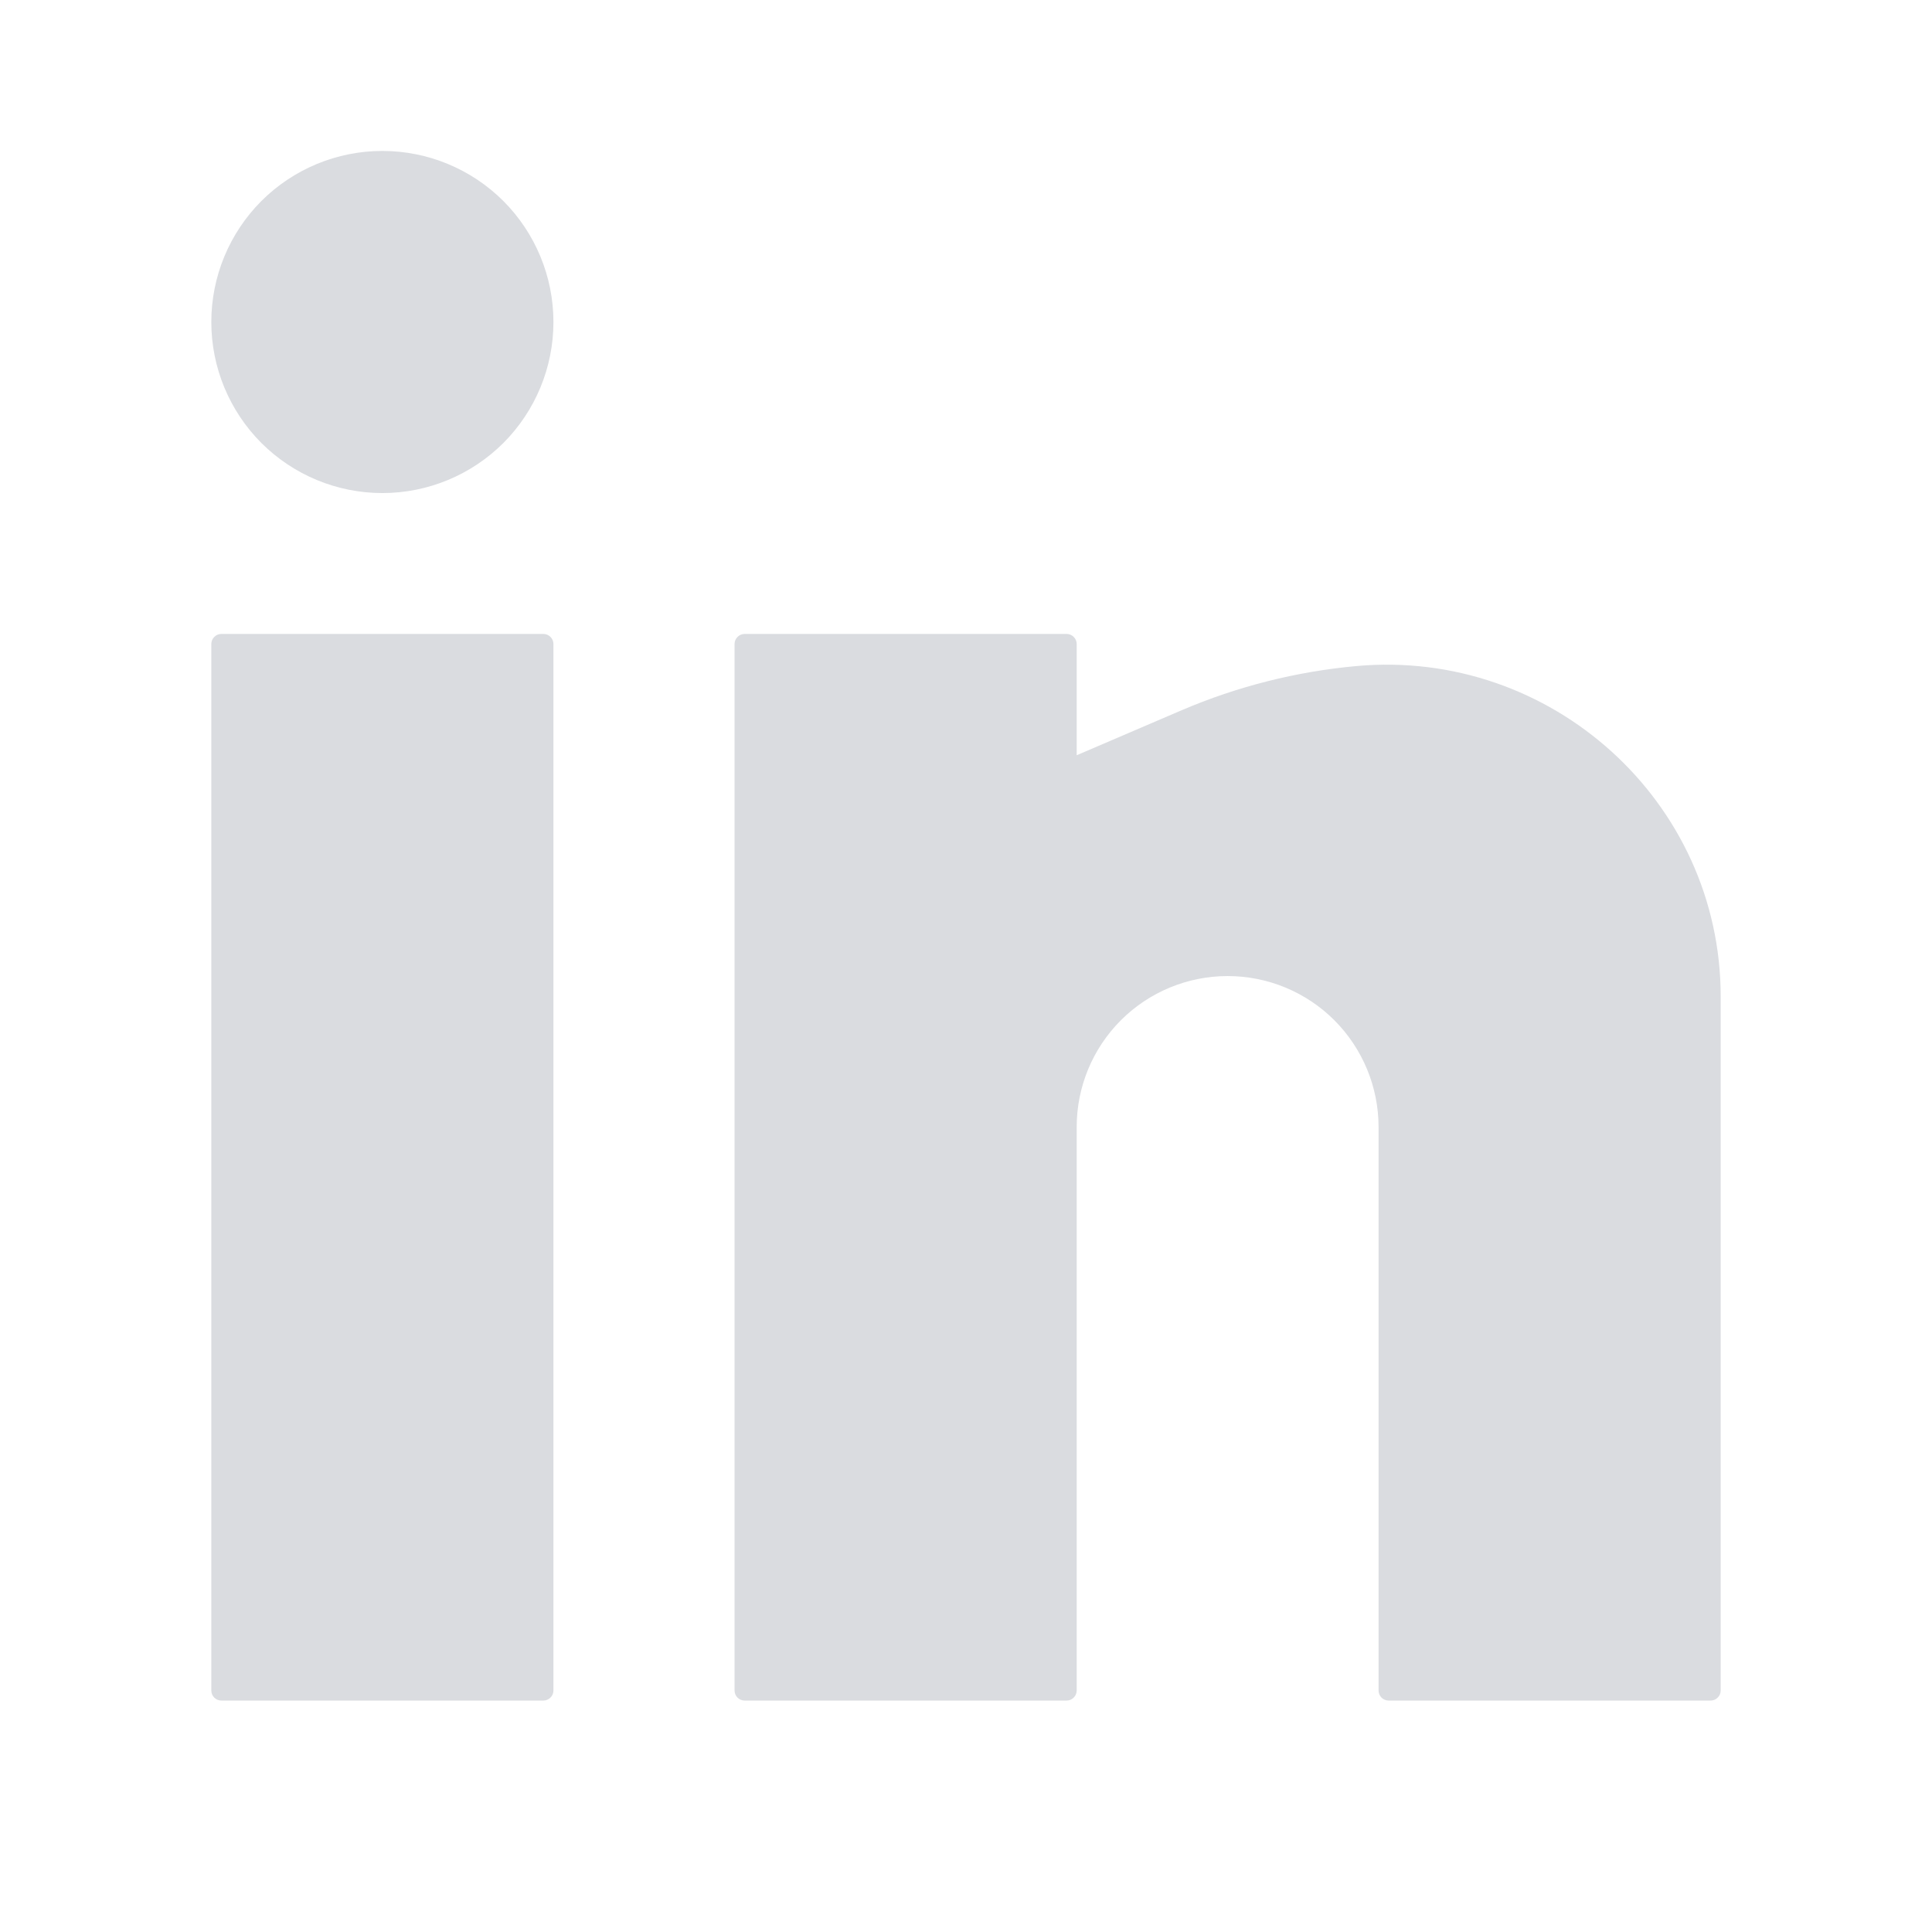
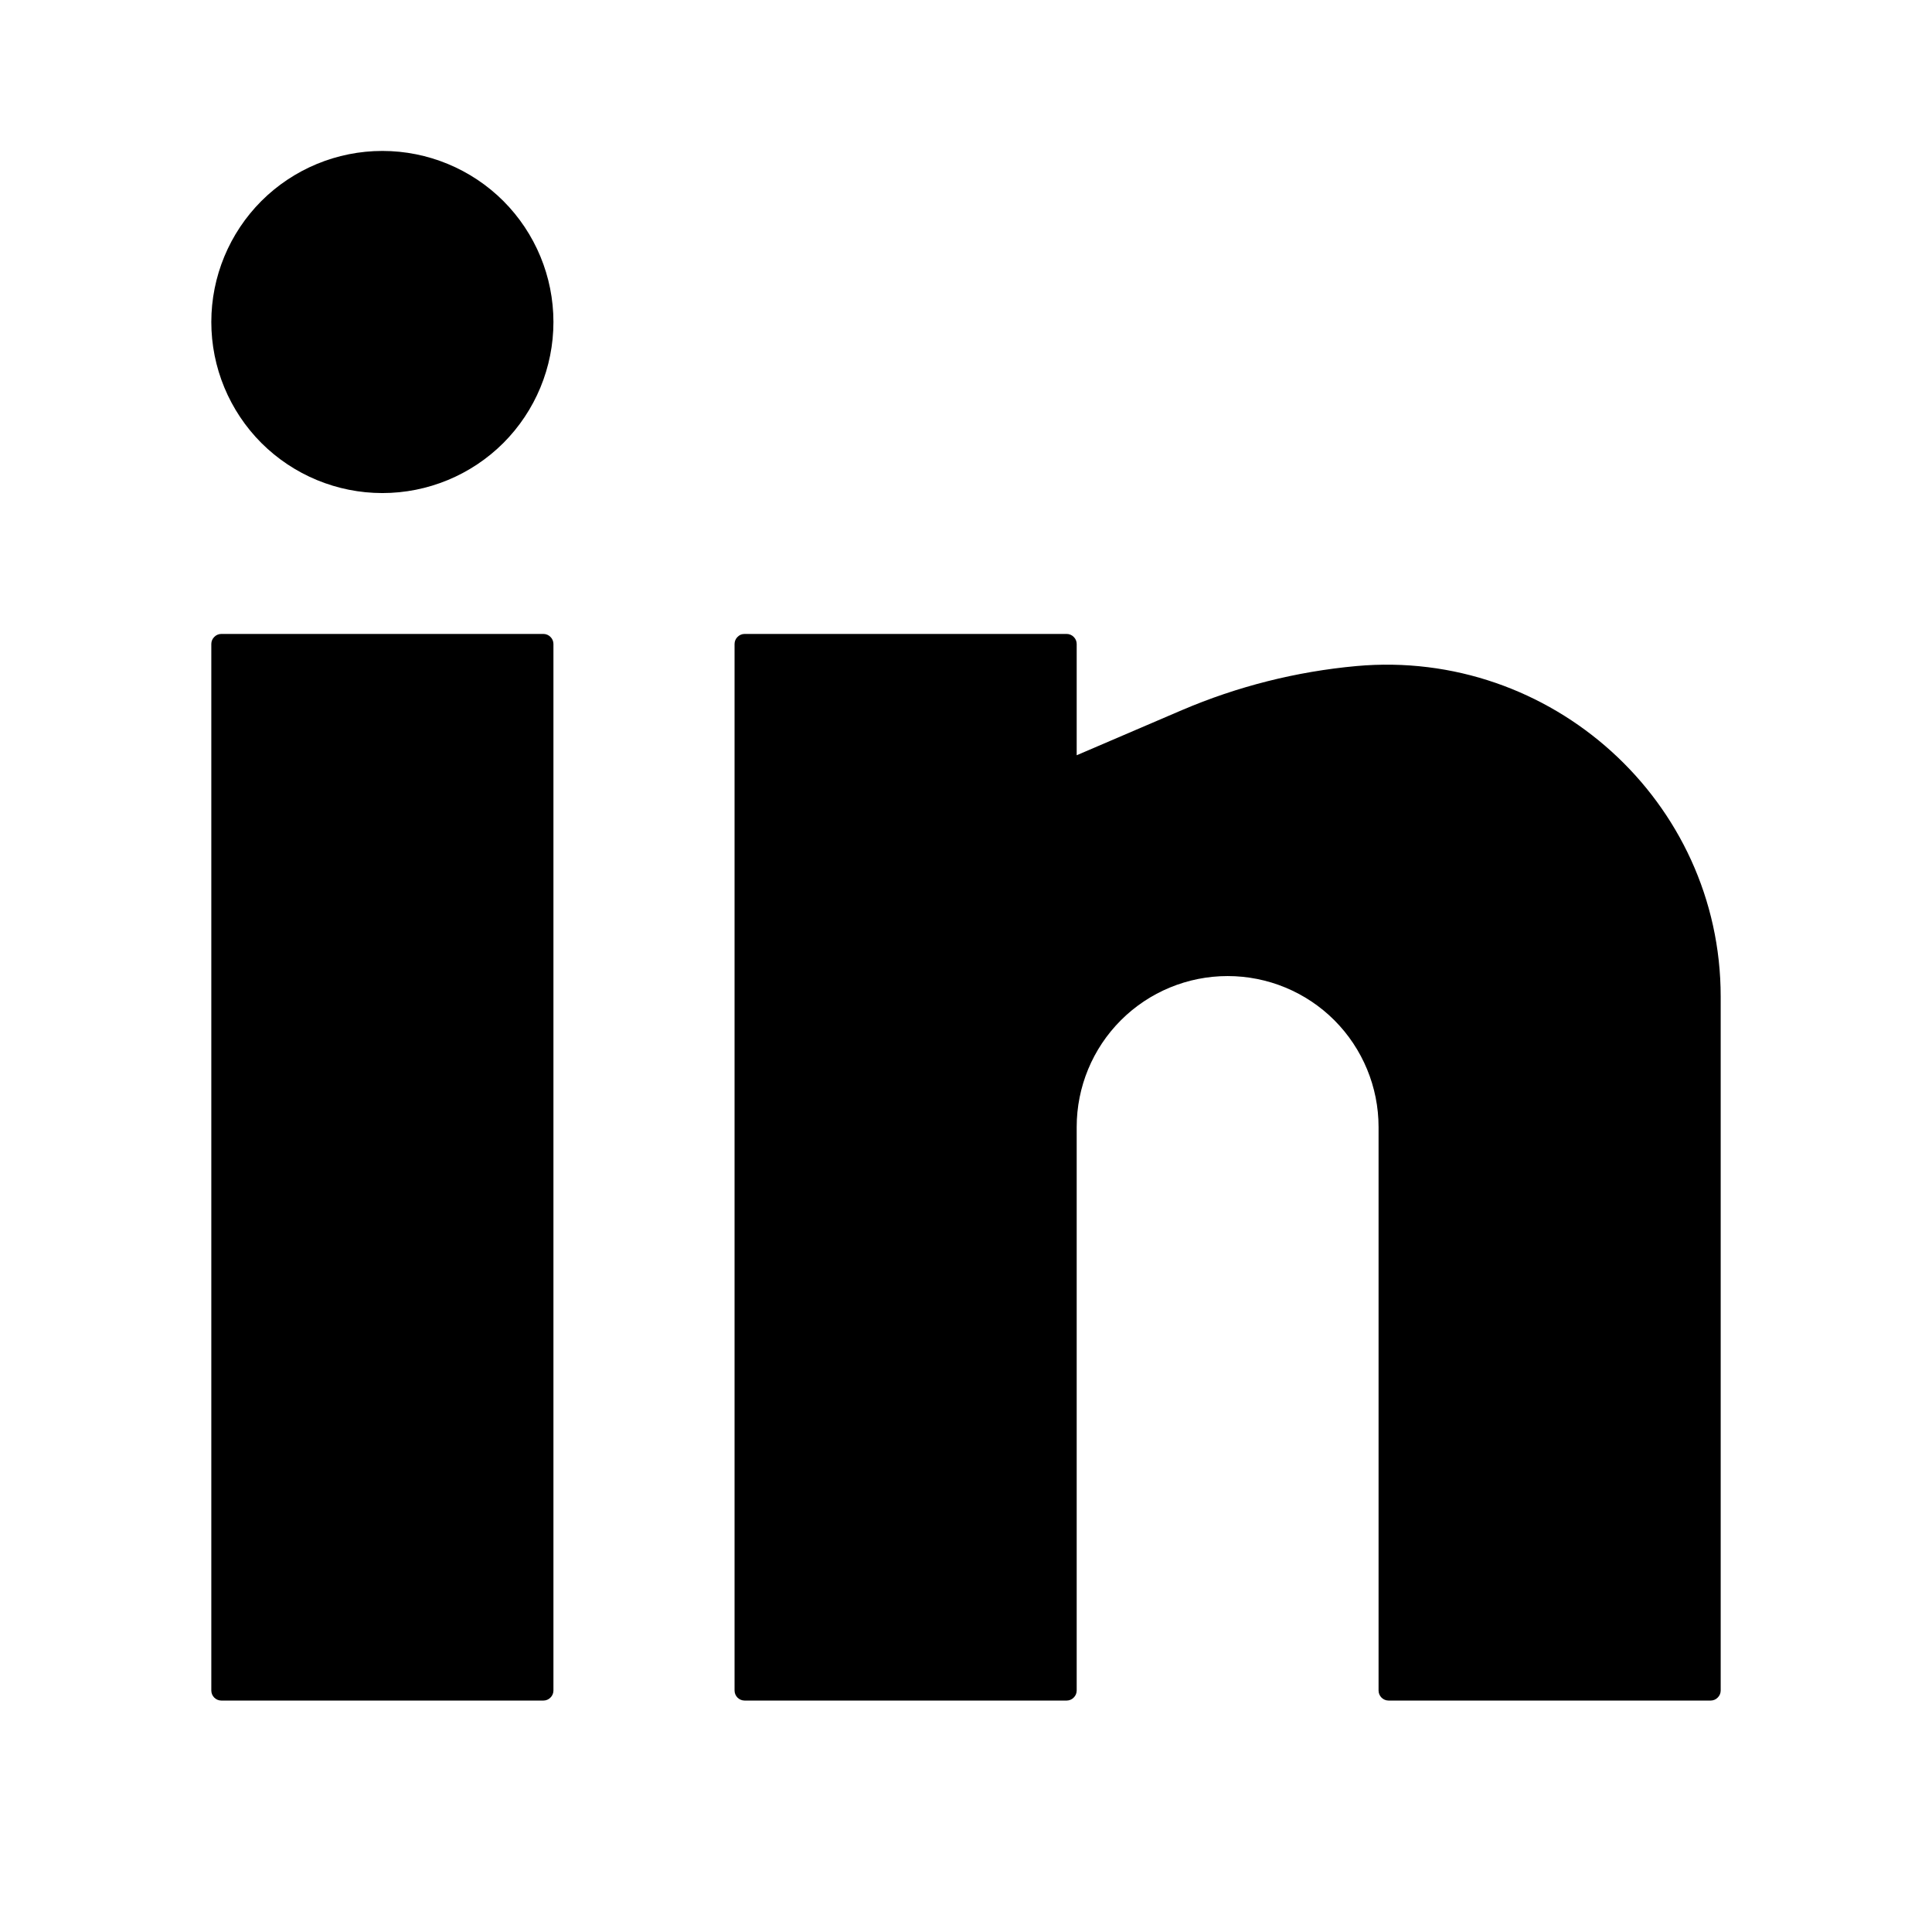
<svg xmlns="http://www.w3.org/2000/svg" width="24" height="24" viewBox="0 0 24 24" fill="none">
-   <path d="M4.75 1.875C4.186 1.875 3.646 2.099 3.247 2.497C2.849 2.896 2.625 3.436 2.625 4C2.625 4.564 2.849 5.104 3.247 5.503C3.646 5.901 4.186 6.125 4.75 6.125C5.314 6.125 5.854 5.901 6.253 5.503C6.651 5.104 6.875 4.564 6.875 4C6.875 3.436 6.651 2.896 6.253 2.497C5.854 2.099 5.314 1.875 4.75 1.875ZM2.75 7.875C2.717 7.875 2.685 7.888 2.662 7.912C2.638 7.935 2.625 7.967 2.625 8V21C2.625 21.069 2.681 21.125 2.75 21.125H6.75C6.783 21.125 6.815 21.112 6.838 21.088C6.862 21.065 6.875 21.033 6.875 21V8C6.875 7.967 6.862 7.935 6.838 7.912C6.815 7.888 6.783 7.875 6.75 7.875H2.75ZM9.25 7.875C9.217 7.875 9.185 7.888 9.162 7.912C9.138 7.935 9.125 7.967 9.125 8V21C9.125 21.069 9.181 21.125 9.25 21.125H13.25C13.283 21.125 13.315 21.112 13.338 21.088C13.362 21.065 13.375 21.033 13.375 21V14C13.375 13.503 13.572 13.026 13.924 12.674C14.276 12.322 14.753 12.125 15.25 12.125C15.747 12.125 16.224 12.322 16.576 12.674C16.927 13.026 17.125 13.503 17.125 14V21C17.125 21.069 17.181 21.125 17.25 21.125H21.25C21.283 21.125 21.315 21.112 21.338 21.088C21.362 21.065 21.375 21.033 21.375 21V12.38C21.375 9.953 19.265 8.055 16.85 8.274C16.103 8.342 15.371 8.527 14.681 8.822L13.375 9.382V8C13.375 7.967 13.362 7.935 13.338 7.912C13.315 7.888 13.283 7.875 13.25 7.875H9.25Z" fill="#DADCE0" />
+   <path d="M4.75 1.875C4.186 1.875 3.646 2.099 3.247 2.497C2.849 2.896 2.625 3.436 2.625 4C2.625 4.564 2.849 5.104 3.247 5.503C3.646 5.901 4.186 6.125 4.75 6.125C5.314 6.125 5.854 5.901 6.253 5.503C6.651 5.104 6.875 4.564 6.875 4C6.875 3.436 6.651 2.896 6.253 2.497C5.854 2.099 5.314 1.875 4.75 1.875ZM2.75 7.875C2.717 7.875 2.685 7.888 2.662 7.912C2.638 7.935 2.625 7.967 2.625 8V21C2.625 21.069 2.681 21.125 2.75 21.125H6.75C6.783 21.125 6.815 21.112 6.838 21.088C6.862 21.065 6.875 21.033 6.875 21V8C6.875 7.967 6.862 7.935 6.838 7.912C6.815 7.888 6.783 7.875 6.75 7.875H2.75ZM9.25 7.875C9.217 7.875 9.185 7.888 9.162 7.912C9.138 7.935 9.125 7.967 9.125 8V21C9.125 21.069 9.181 21.125 9.25 21.125H13.25C13.283 21.125 13.315 21.112 13.338 21.088C13.362 21.065 13.375 21.033 13.375 21V14C13.375 13.503 13.572 13.026 13.924 12.674C14.276 12.322 14.753 12.125 15.25 12.125C15.747 12.125 16.224 12.322 16.576 12.674C16.927 13.026 17.125 13.503 17.125 14V21C17.125 21.069 17.181 21.125 17.25 21.125H21.25C21.283 21.125 21.315 21.112 21.338 21.088C21.362 21.065 21.375 21.033 21.375 21V12.38C21.375 9.953 19.265 8.055 16.85 8.274C16.103 8.342 15.371 8.527 14.681 8.822L13.375 9.382V8C13.375 7.967 13.362 7.935 13.338 7.912C13.315 7.888 13.283 7.875 13.25 7.875H9.25Z" fill="#000" />
</svg>
